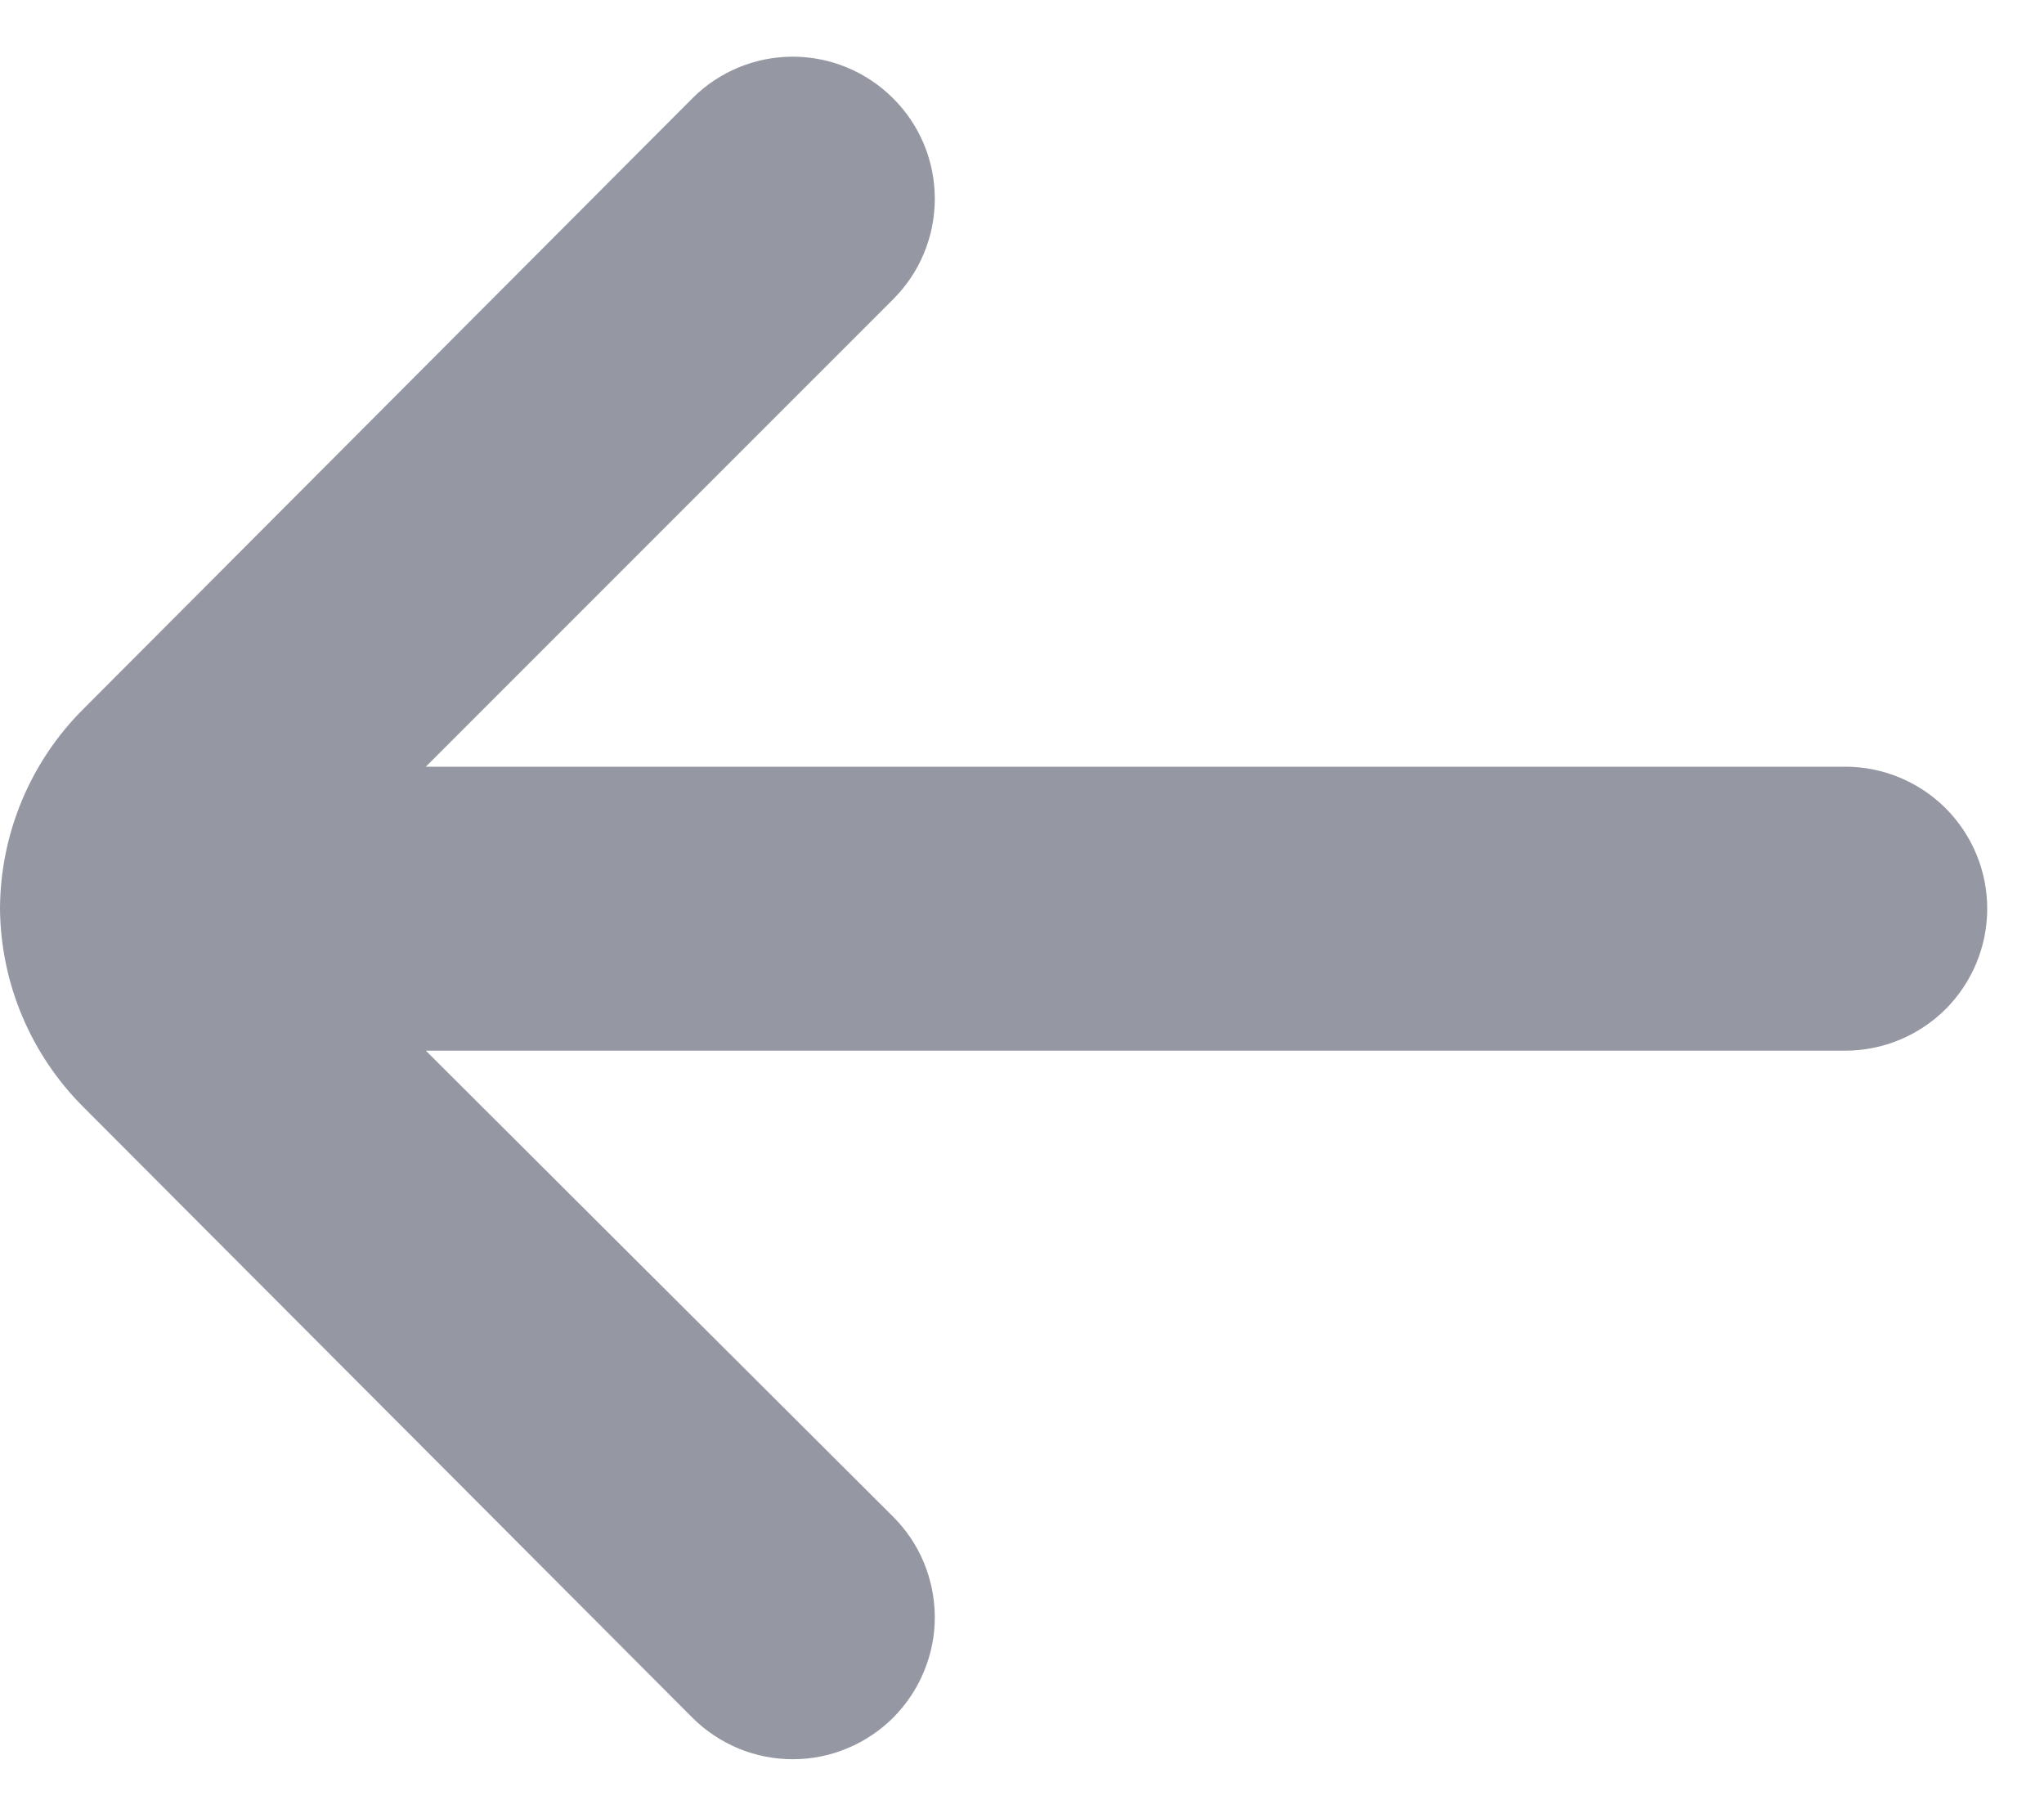
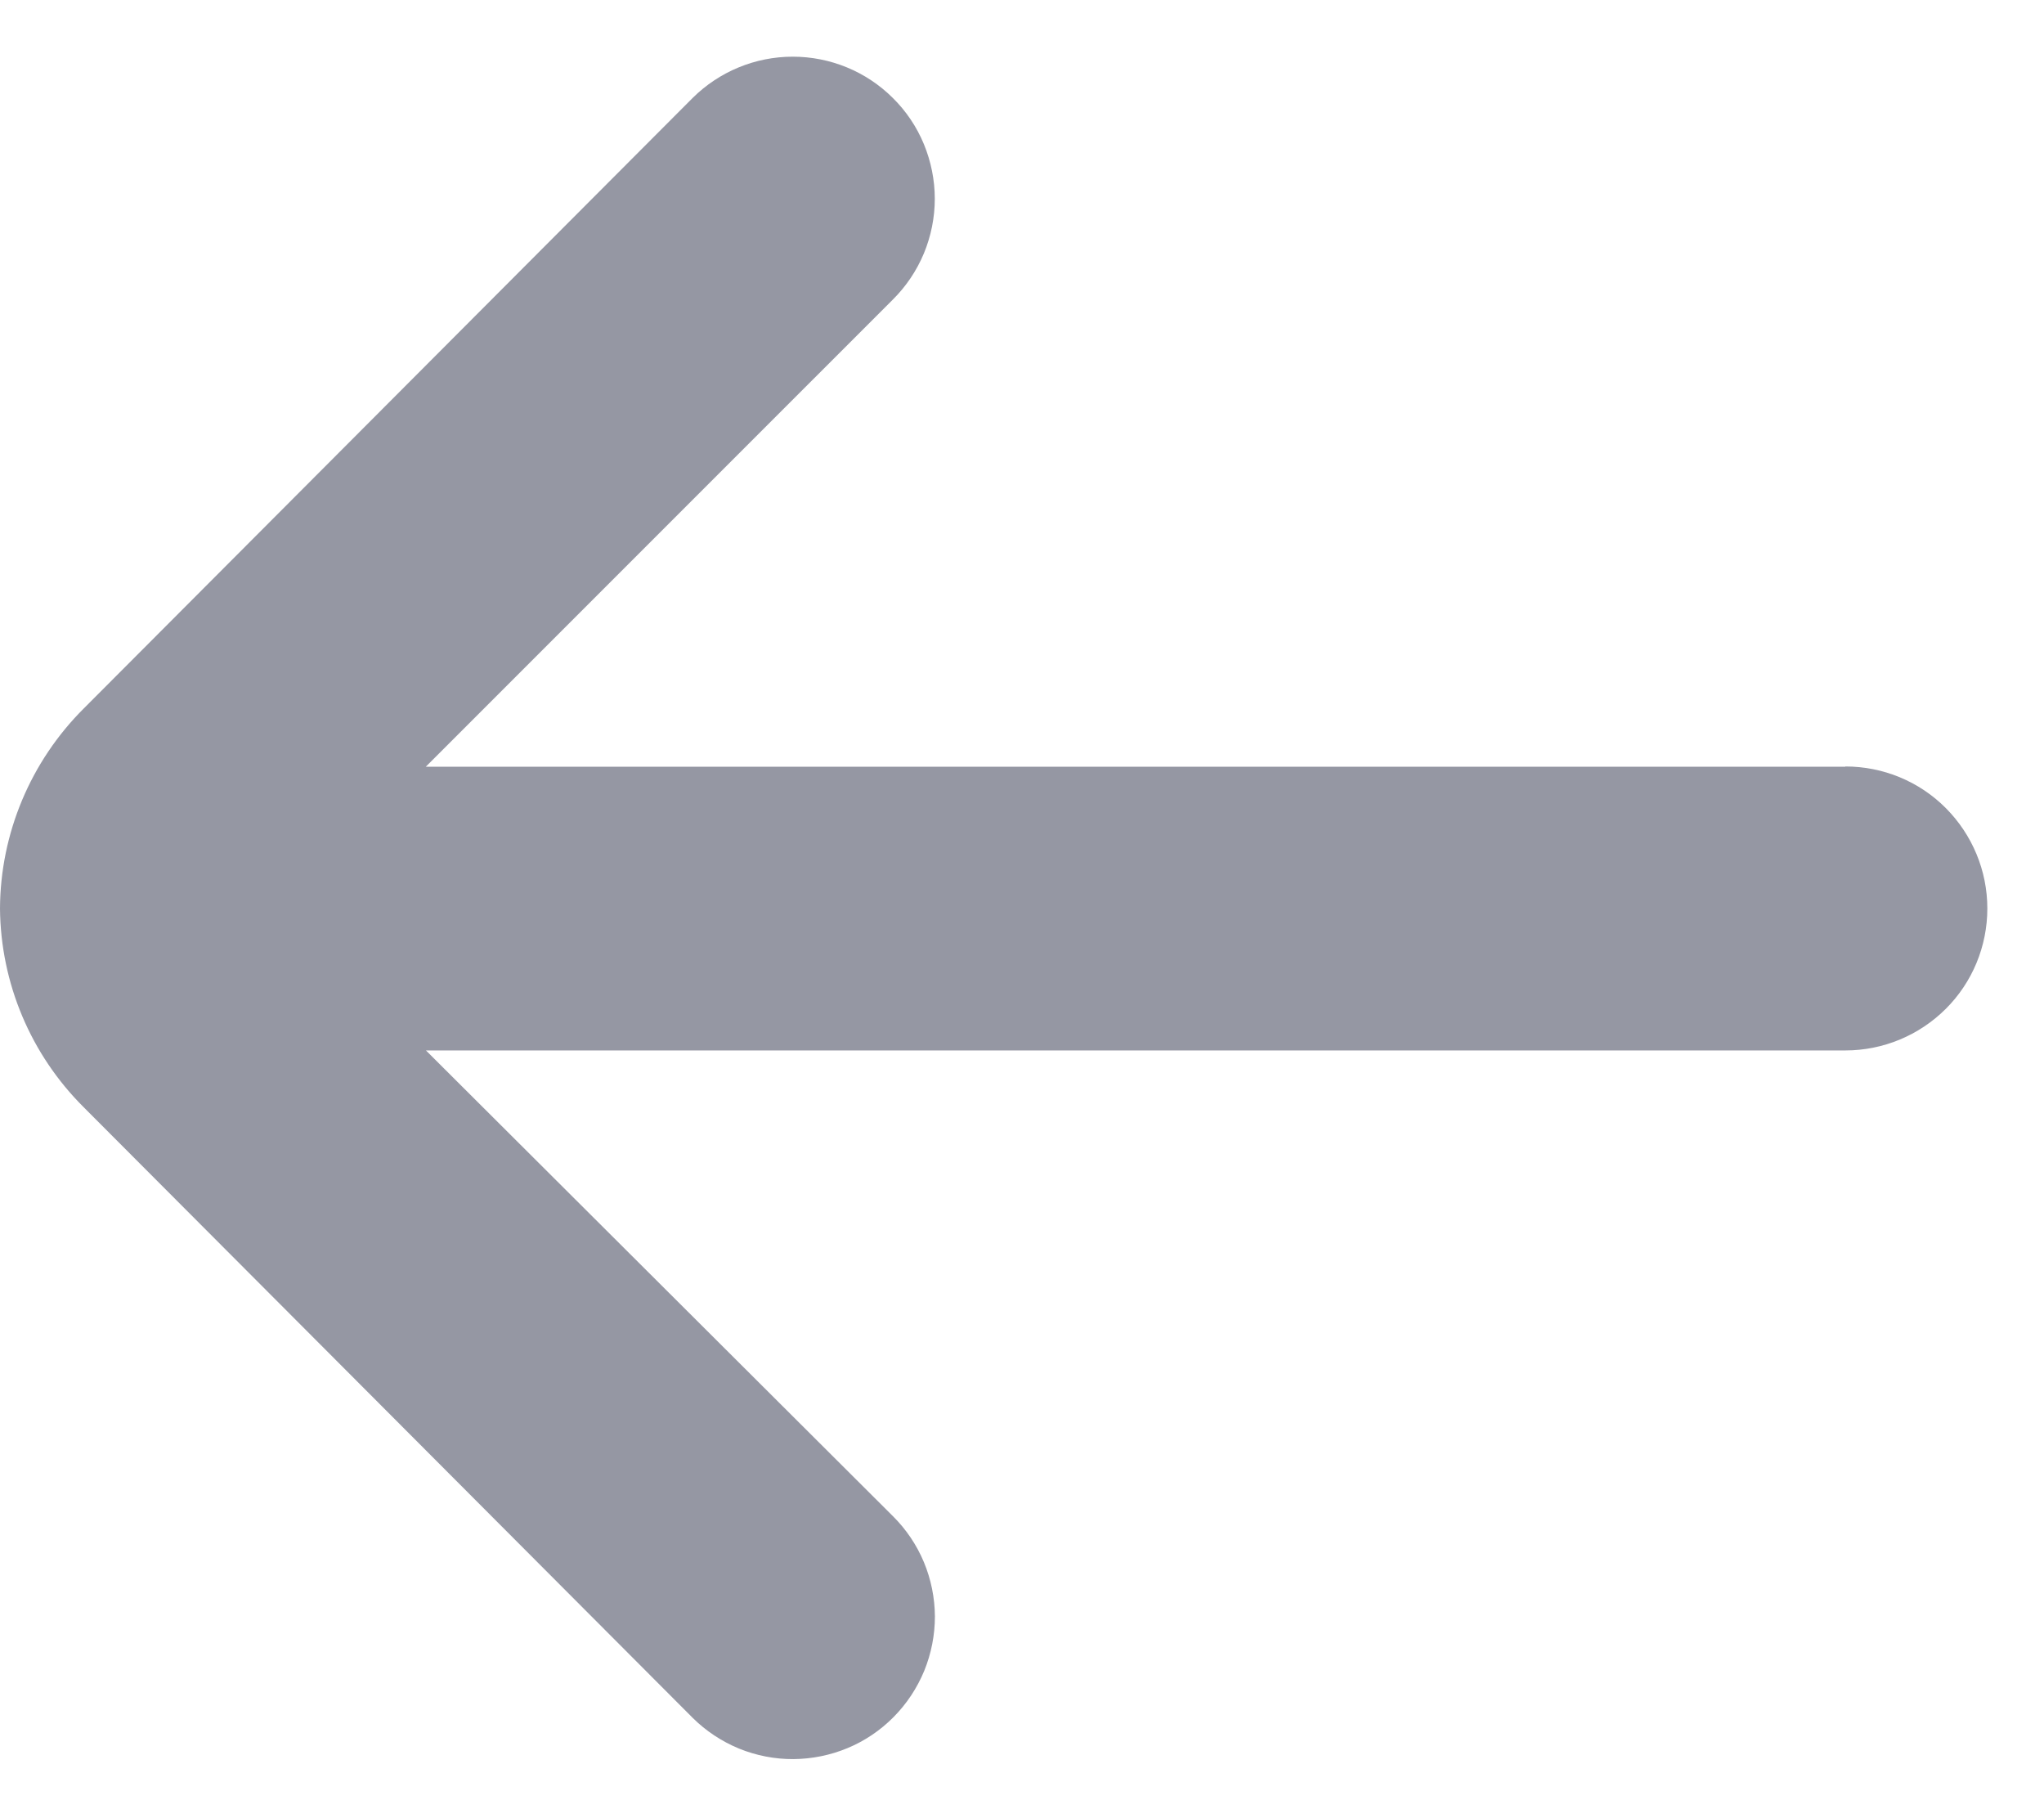
- <svg xmlns="http://www.w3.org/2000/svg" width="18" height="16" viewBox="0 0 18 16" fill="none">
-   <path d="M16.25 6.75H3.75L7.862 2.638C7.98 2.521 8.073 2.383 8.136 2.231C8.2 2.078 8.232 1.915 8.232 1.75C8.232 1.585 8.2 1.422 8.136 1.269C8.073 1.117 7.98 0.979 7.862 0.863C7.628 0.63 7.311 0.499 6.981 0.499C6.651 0.499 6.334 0.63 6.1 0.863L0.738 6.238C0.268 6.704 0.003 7.338 0 8C0.006 8.658 0.271 9.286 0.738 9.75L6.1 15.125C6.217 15.241 6.355 15.332 6.507 15.395C6.659 15.457 6.821 15.489 6.986 15.488C7.15 15.488 7.312 15.455 7.464 15.391C7.615 15.328 7.753 15.235 7.869 15.119C7.984 15.002 8.076 14.864 8.138 14.712C8.201 14.56 8.233 14.397 8.232 14.233C8.231 14.069 8.198 13.906 8.135 13.755C8.072 13.603 7.979 13.466 7.862 13.35L3.75 9.25H16.25C16.581 9.25 16.899 9.118 17.134 8.884C17.368 8.649 17.5 8.332 17.5 8C17.5 7.668 17.368 7.351 17.134 7.116C16.899 6.882 16.581 6.75 16.25 6.75Z" fill="#9597A3" />
+ <svg xmlns="http://www.w3.org/2000/svg" fill="none" height="16" viewBox="0 0 18 16" width="18">
+   <path d="m16.25 6.75h-12.5l4.112-4.112c.117-.116.21-.254.274-.407.063-.152.096-.316.096-.481 0-.165-.033-.328-.096-.481-.063-.152-.156-.291-.274-.407-.234-.233-.551-.363-.881-.363s-.647.131-.881.363l-5.362 5.375c-.469.467-.735 1.101-.738 1.762.006.658.271 1.286.738 1.75l5.362 5.375c.117.116.255.207.407.27.152.062.315.094.479.093s.327-.034.478-.097c.152-.063.289-.156.405-.273.116-.117.207-.255.27-.407.062-.152.094-.315.094-.479-.001-.164-.034-.327-.097-.478s-.156-.289-.273-.405l-4.112-4.1h12.5c.332 0 .649-.132.884-.366s.366-.552.366-.884-.132-.649-.366-.884-.552-.366-.884-.366z" fill="#9597a3" />
</svg>
